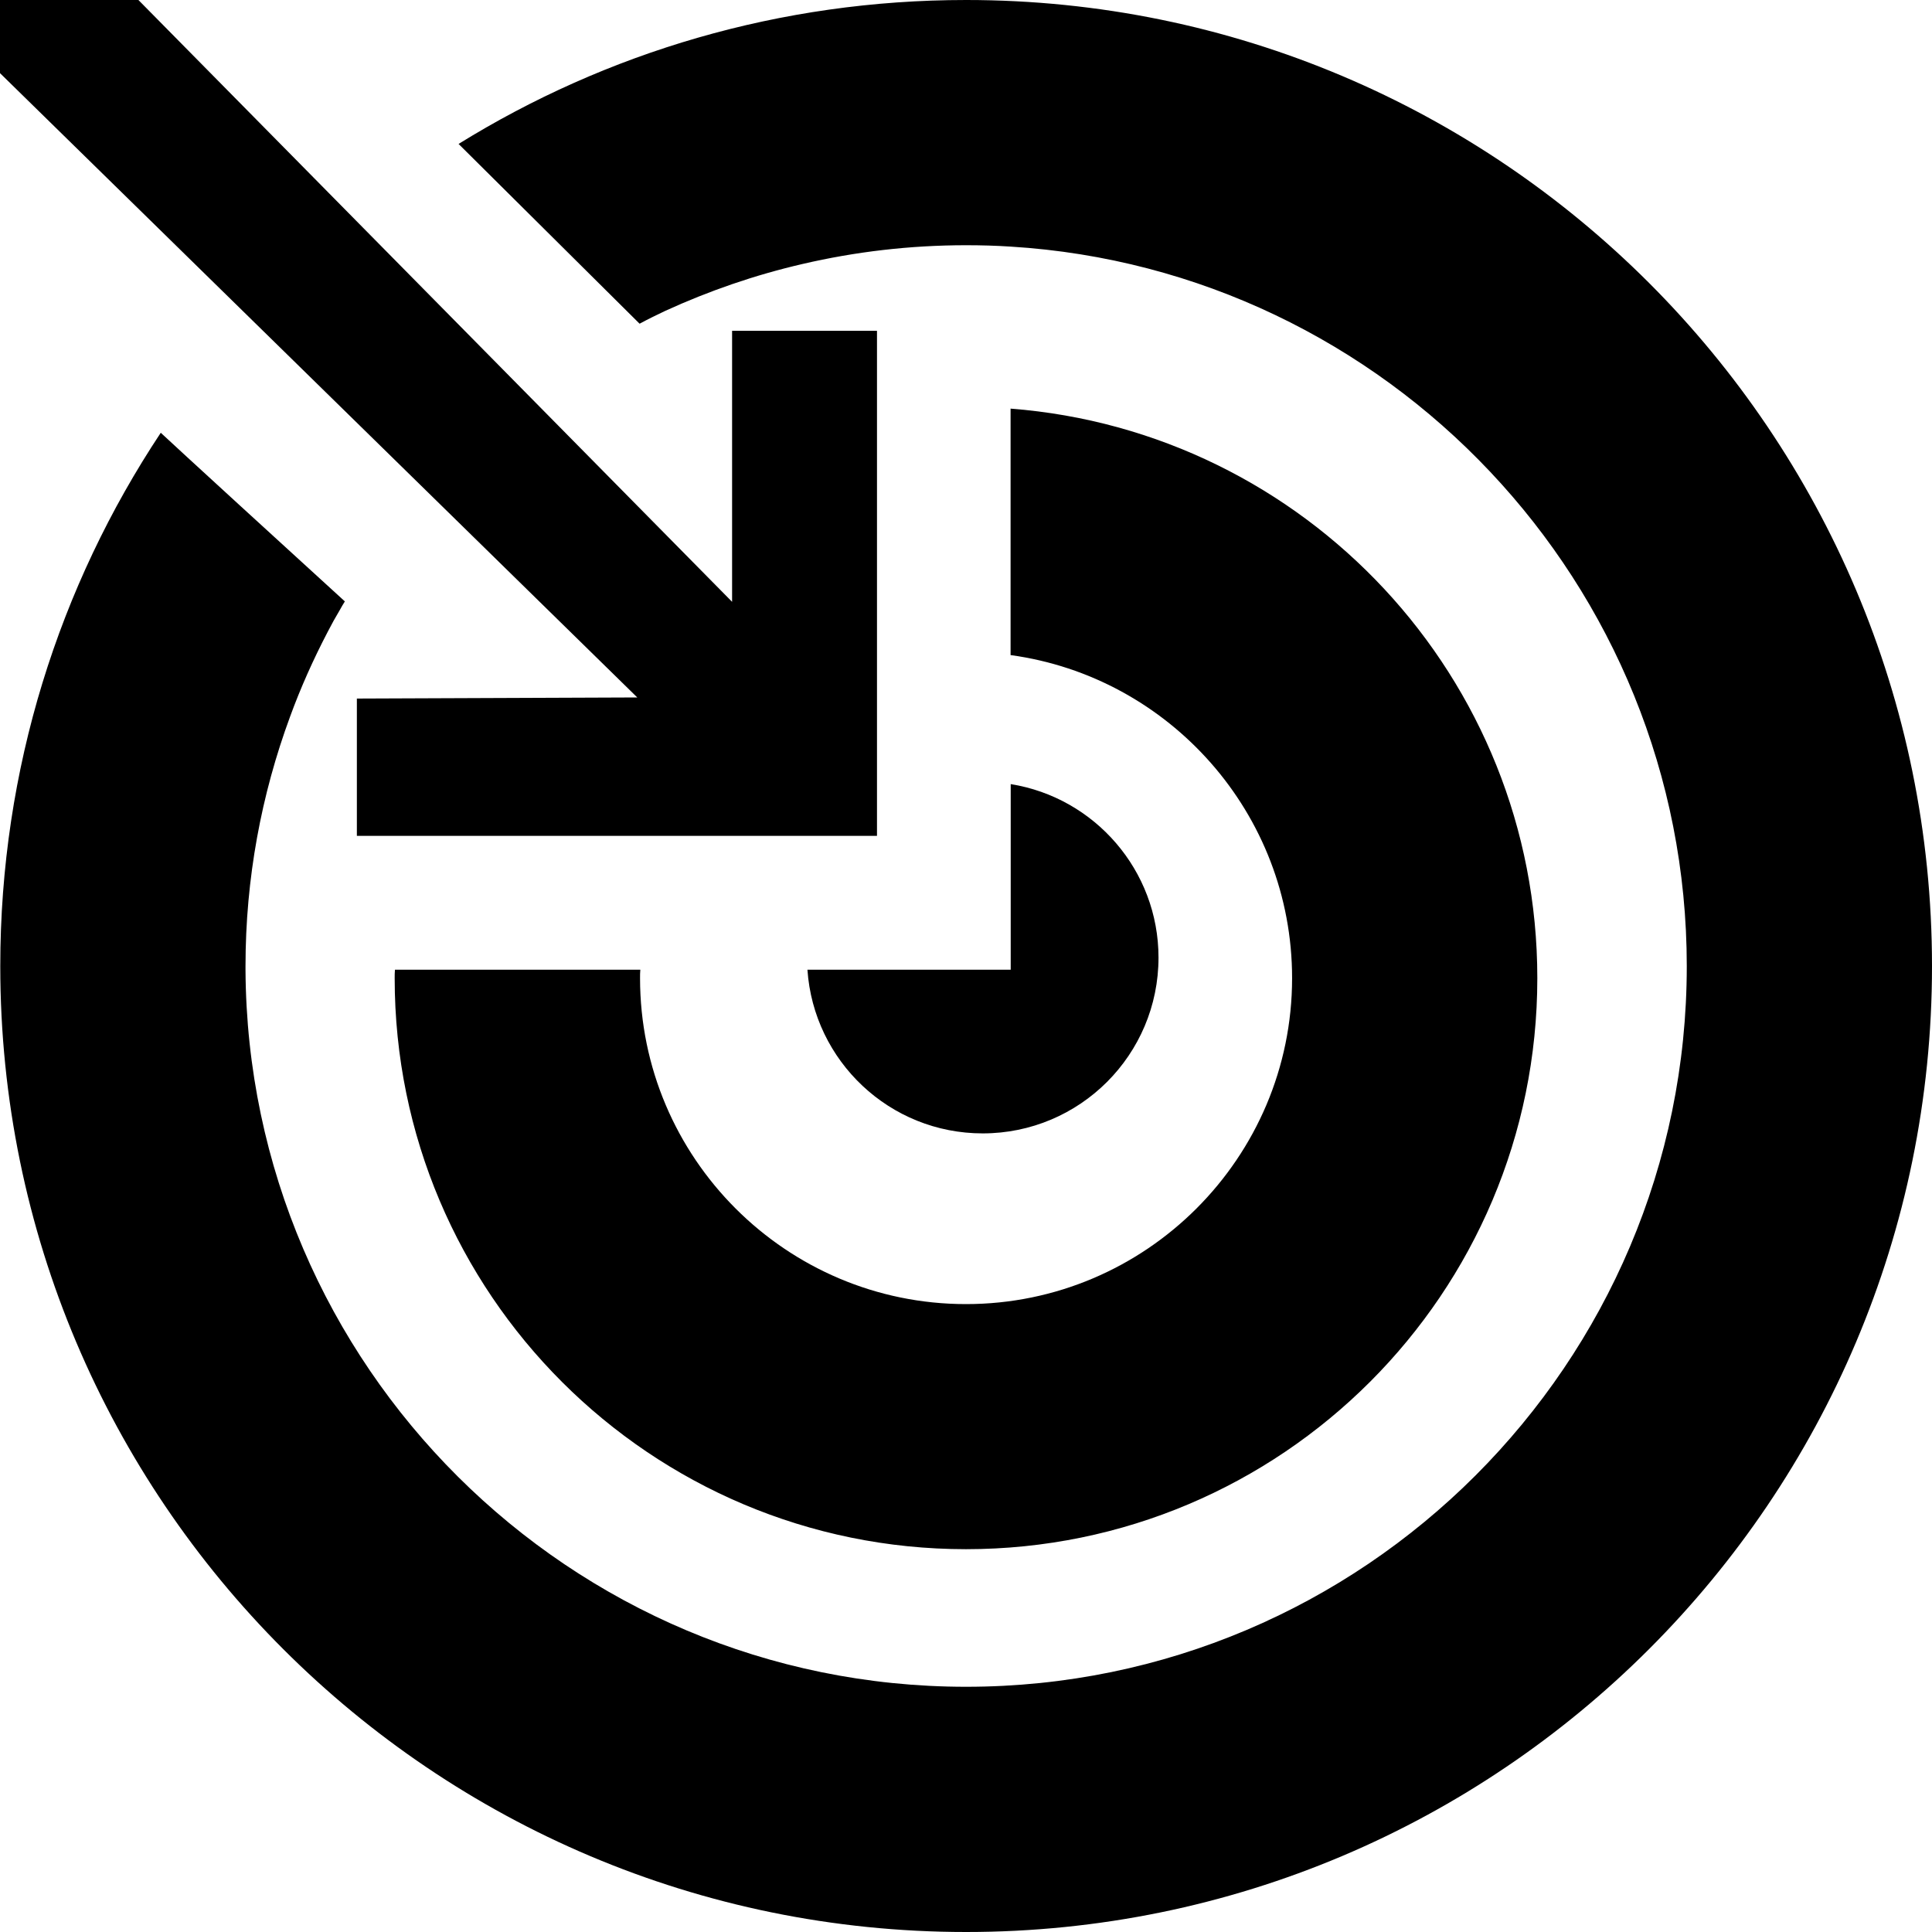
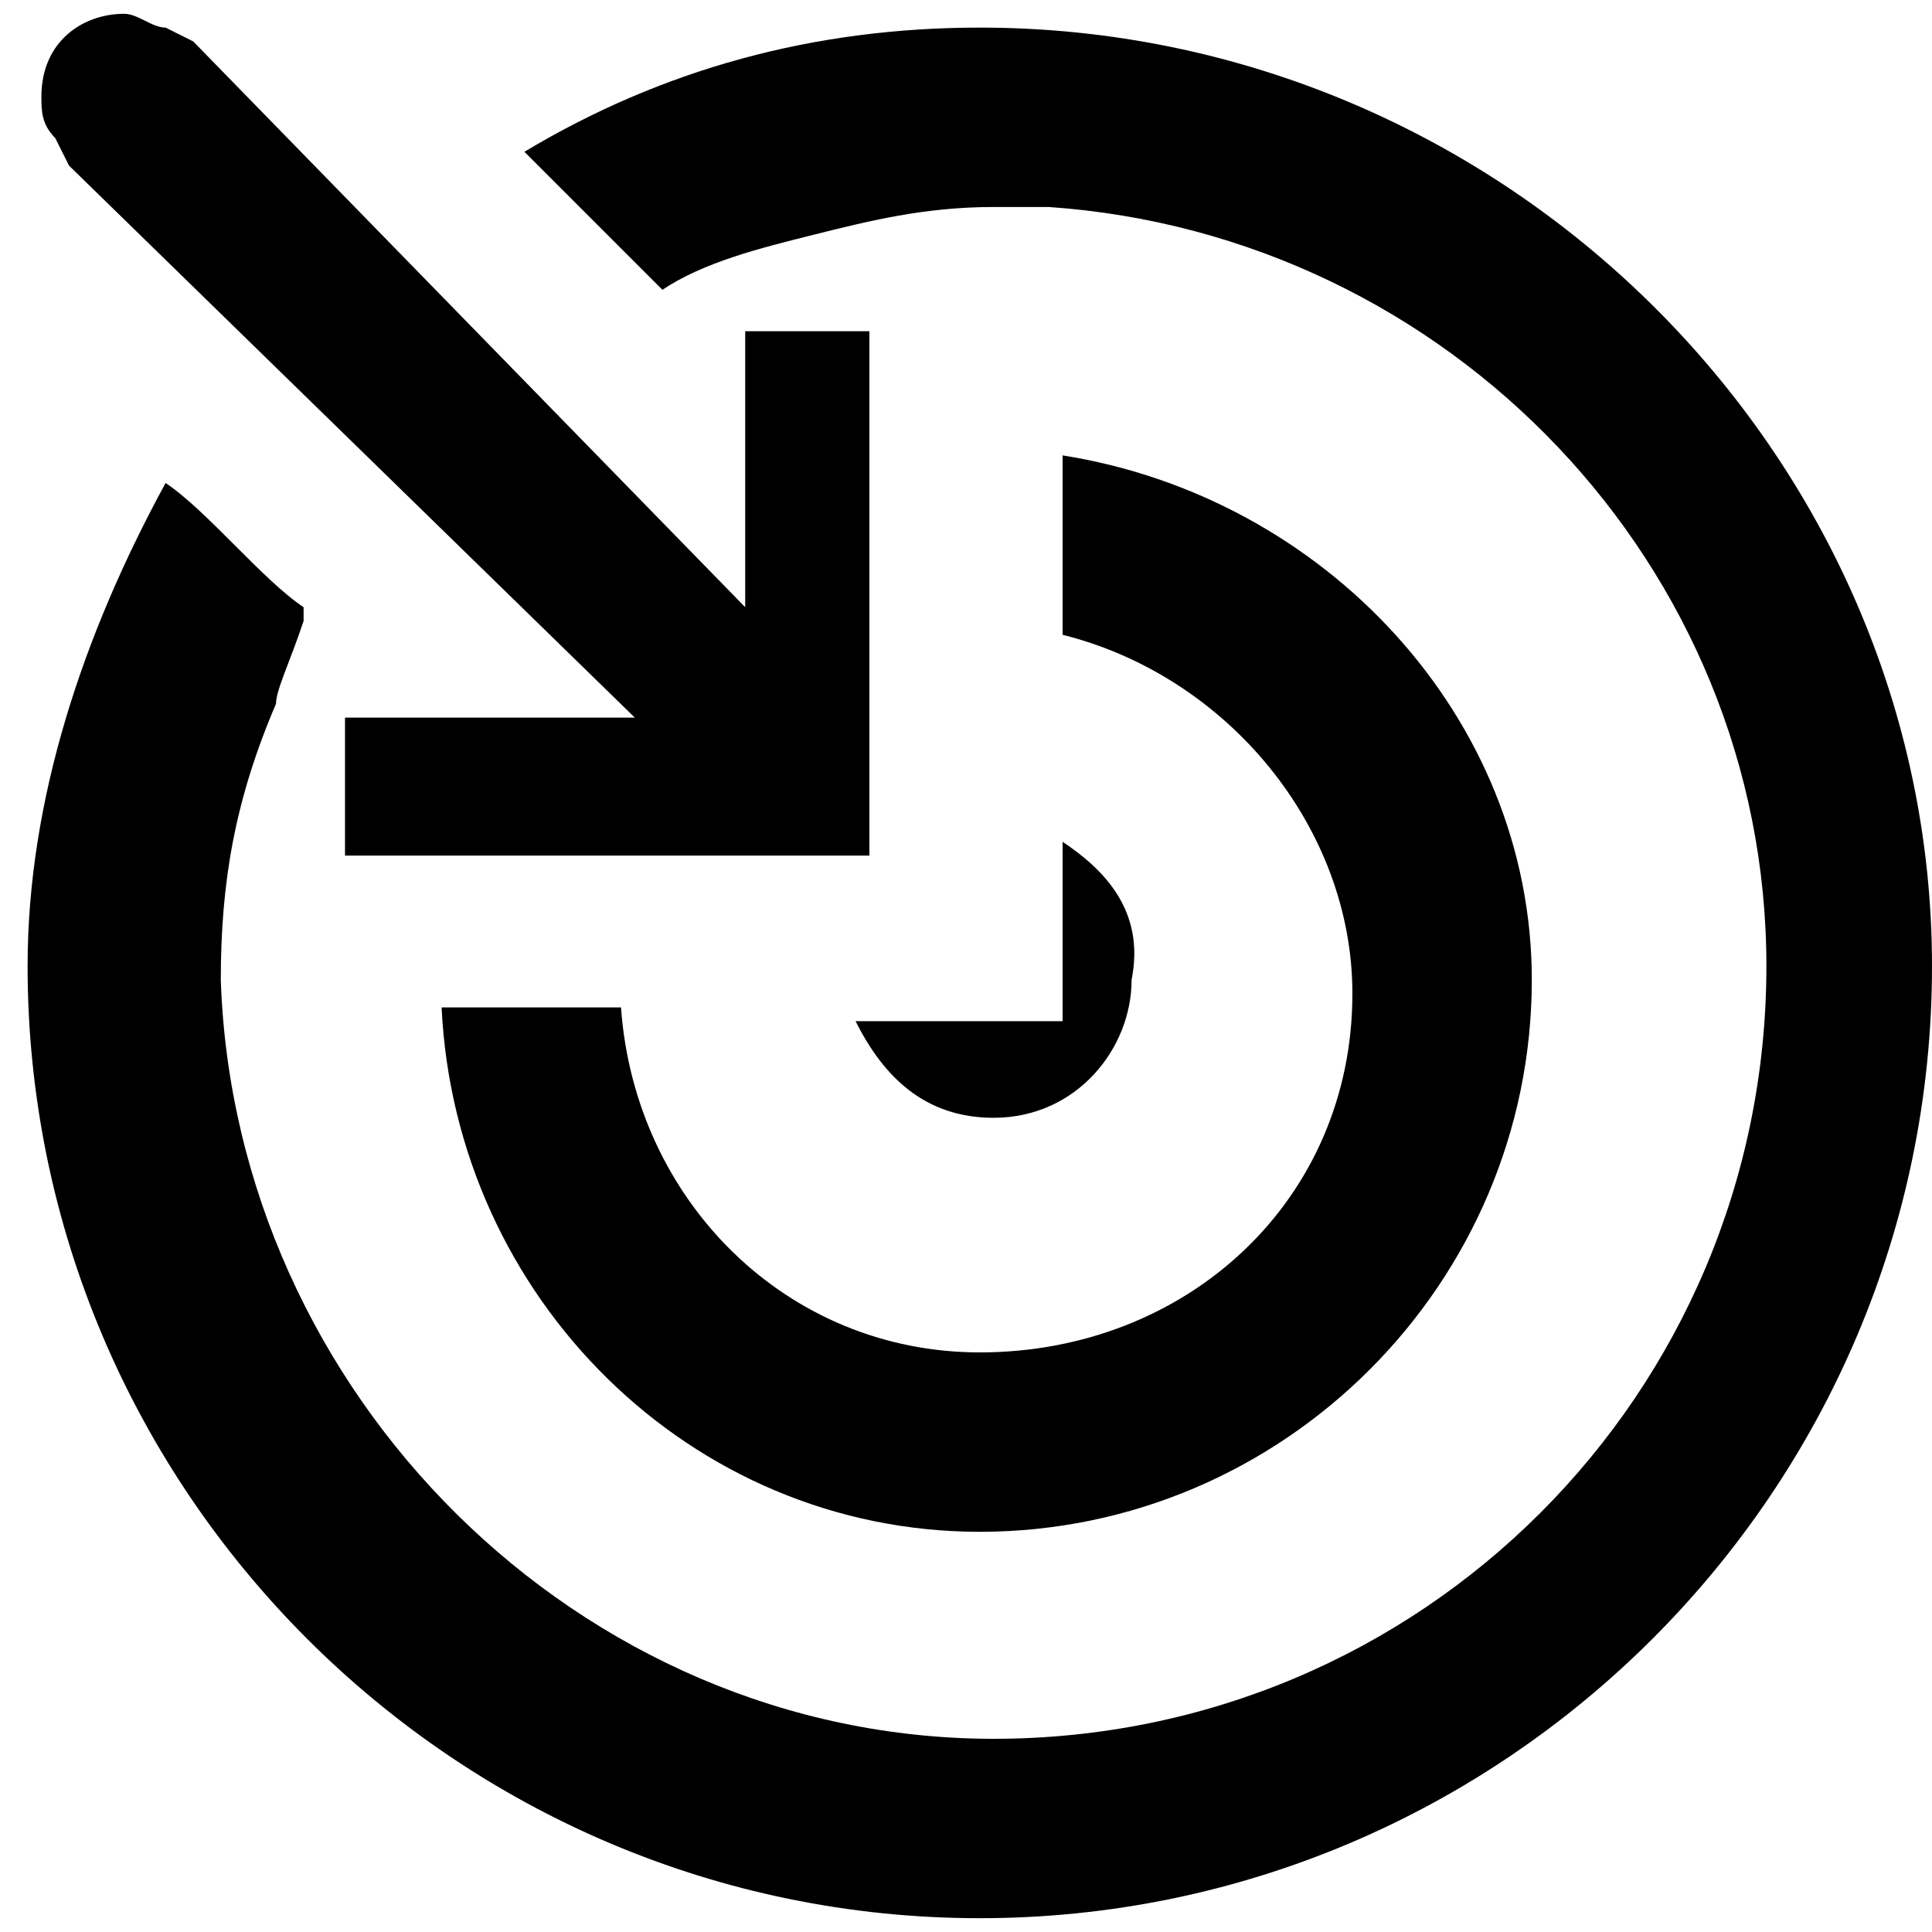
<svg xmlns="http://www.w3.org/2000/svg" version="1.1" id="endpoint" x="0px" y="0px" viewBox="0 0 14 14" style="enable-background:new 0 0 14 14;" xml:space="preserve">
-   <path d="M14,7.001C14,10.866,10.866,14,7.001,14s-6.999-3.134-6.999-6.999  c0-1.43,0.428-2.757,1.163-3.865C1.232,3.2,2.176,4.064,2.499,4.358  C2.486,4.379,2.473,4.4,2.462,4.421C2.431,4.473,2.402,4.525,2.375,4.578  C2.271,4.777,2.179,4.982,2.102,5.193c-0.208,0.564-0.323,1.173-0.323,1.808  v0.026c0.015,2.869,2.35,5.196,5.222,5.196c2.88,0,5.222-2.342,5.222-5.222  c0-2.772-2.169-5.046-4.899-5.214C7.217,1.78,7.109,1.777,7.001,1.777  c-0.407,0-0.804,0.047-1.186,0.136C5.469,1.993,5.137,2.108,4.82,2.253  C4.759,2.282,4.697,2.312,4.638,2.344c-0.002,0-0.002,0-0.003,0.002L3.323,1.043  C4.392,0.381,5.652,0,7.001,0C10.866,0,14,3.134,14,7.001z M2.862,7.027  c-0.002,0.021-0.002,0.04-0.002,0.061c0,2.286,1.854,4.138,4.14,4.138  s4.14-1.853,4.14-4.138c0-2.179-1.682-3.962-3.817-4.127V4.747  c1.15,0.157,2.04,1.147,2.04,2.341c0,1.302-1.06,2.362-2.363,2.362  S4.638,8.39,4.638,7.088c0-0.021,0-0.04,0.002-0.061H2.862z M7.324,7.027H5.851  c0.045,0.662,0.596,1.186,1.27,1.186c0.704,0,1.274-0.57,1.274-1.274  c0-0.633-0.464-1.16-1.071-1.257V7.027z M4.618,5.054L2.586,5.062v0.995h3.769  V2.397H5.305v1.964L1.003,0H0v0.53L4.618,5.054z" />
+   <path d="M5.4,2.4v2l-4-4.1c0,0,0,0,0,0L1.2,0.2c0,0,0,0,0,0C1.1,0.2,1,0.1,0.9,0.1c-0.3,0-0.6,0.2-0.6,0.6c0,0.1,0,0.2,0.1,0.3  l0.1,0.2c0,0,0,0,0,0l4.1,4l-2.1,0v1h3.8V2.4H5.4z M7.1,0.2c-1.2,0-2.3,0.3-3.3,0.9l1,1c0,0,0,0,0,0c0.3-0.2,0.7-0.3,1.1-0.4  c0.4-0.1,0.8-0.2,1.3-0.2c0.1,0,0.2,0,0.4,0c2.9,0.2,5.2,2.6,5.2,5.5c0,3.1-2.5,5.6-5.6,5.6c-3,0-5.5-2.5-5.6-5.5  c0-0.7,0.1-1.3,0.4-2C2,5,2.1,4.8,2.2,4.5c0,0,0,0,0-0.1c-0.3-0.2-0.7-0.7-1-0.9c-0.6,1.1-1,2.3-1,3.5c0,3.8,3.1,6.9,6.9,6.9  c3.8,0,6.9-3.1,6.9-6.9C14,3.3,10.9,0.2,7.1,0.2z M7.7,3.3v1.3C8.9,4.9,9.8,6,9.8,7.2c0,1.5-1.2,2.6-2.7,2.6c-1.4,0-2.5-1.1-2.6-2.5  H3.2c0.1,2.1,1.8,3.8,3.9,3.8c2.2,0,4-1.8,4-4C11.1,5.2,9.6,3.6,7.7,3.3z M7.7,6.1v1.3H6.2c0.2,0.4,0.5,0.7,1,0.7c0.6,0,1-0.5,1-1  C8.3,6.6,8,6.3,7.7,6.1z" />
</svg>
